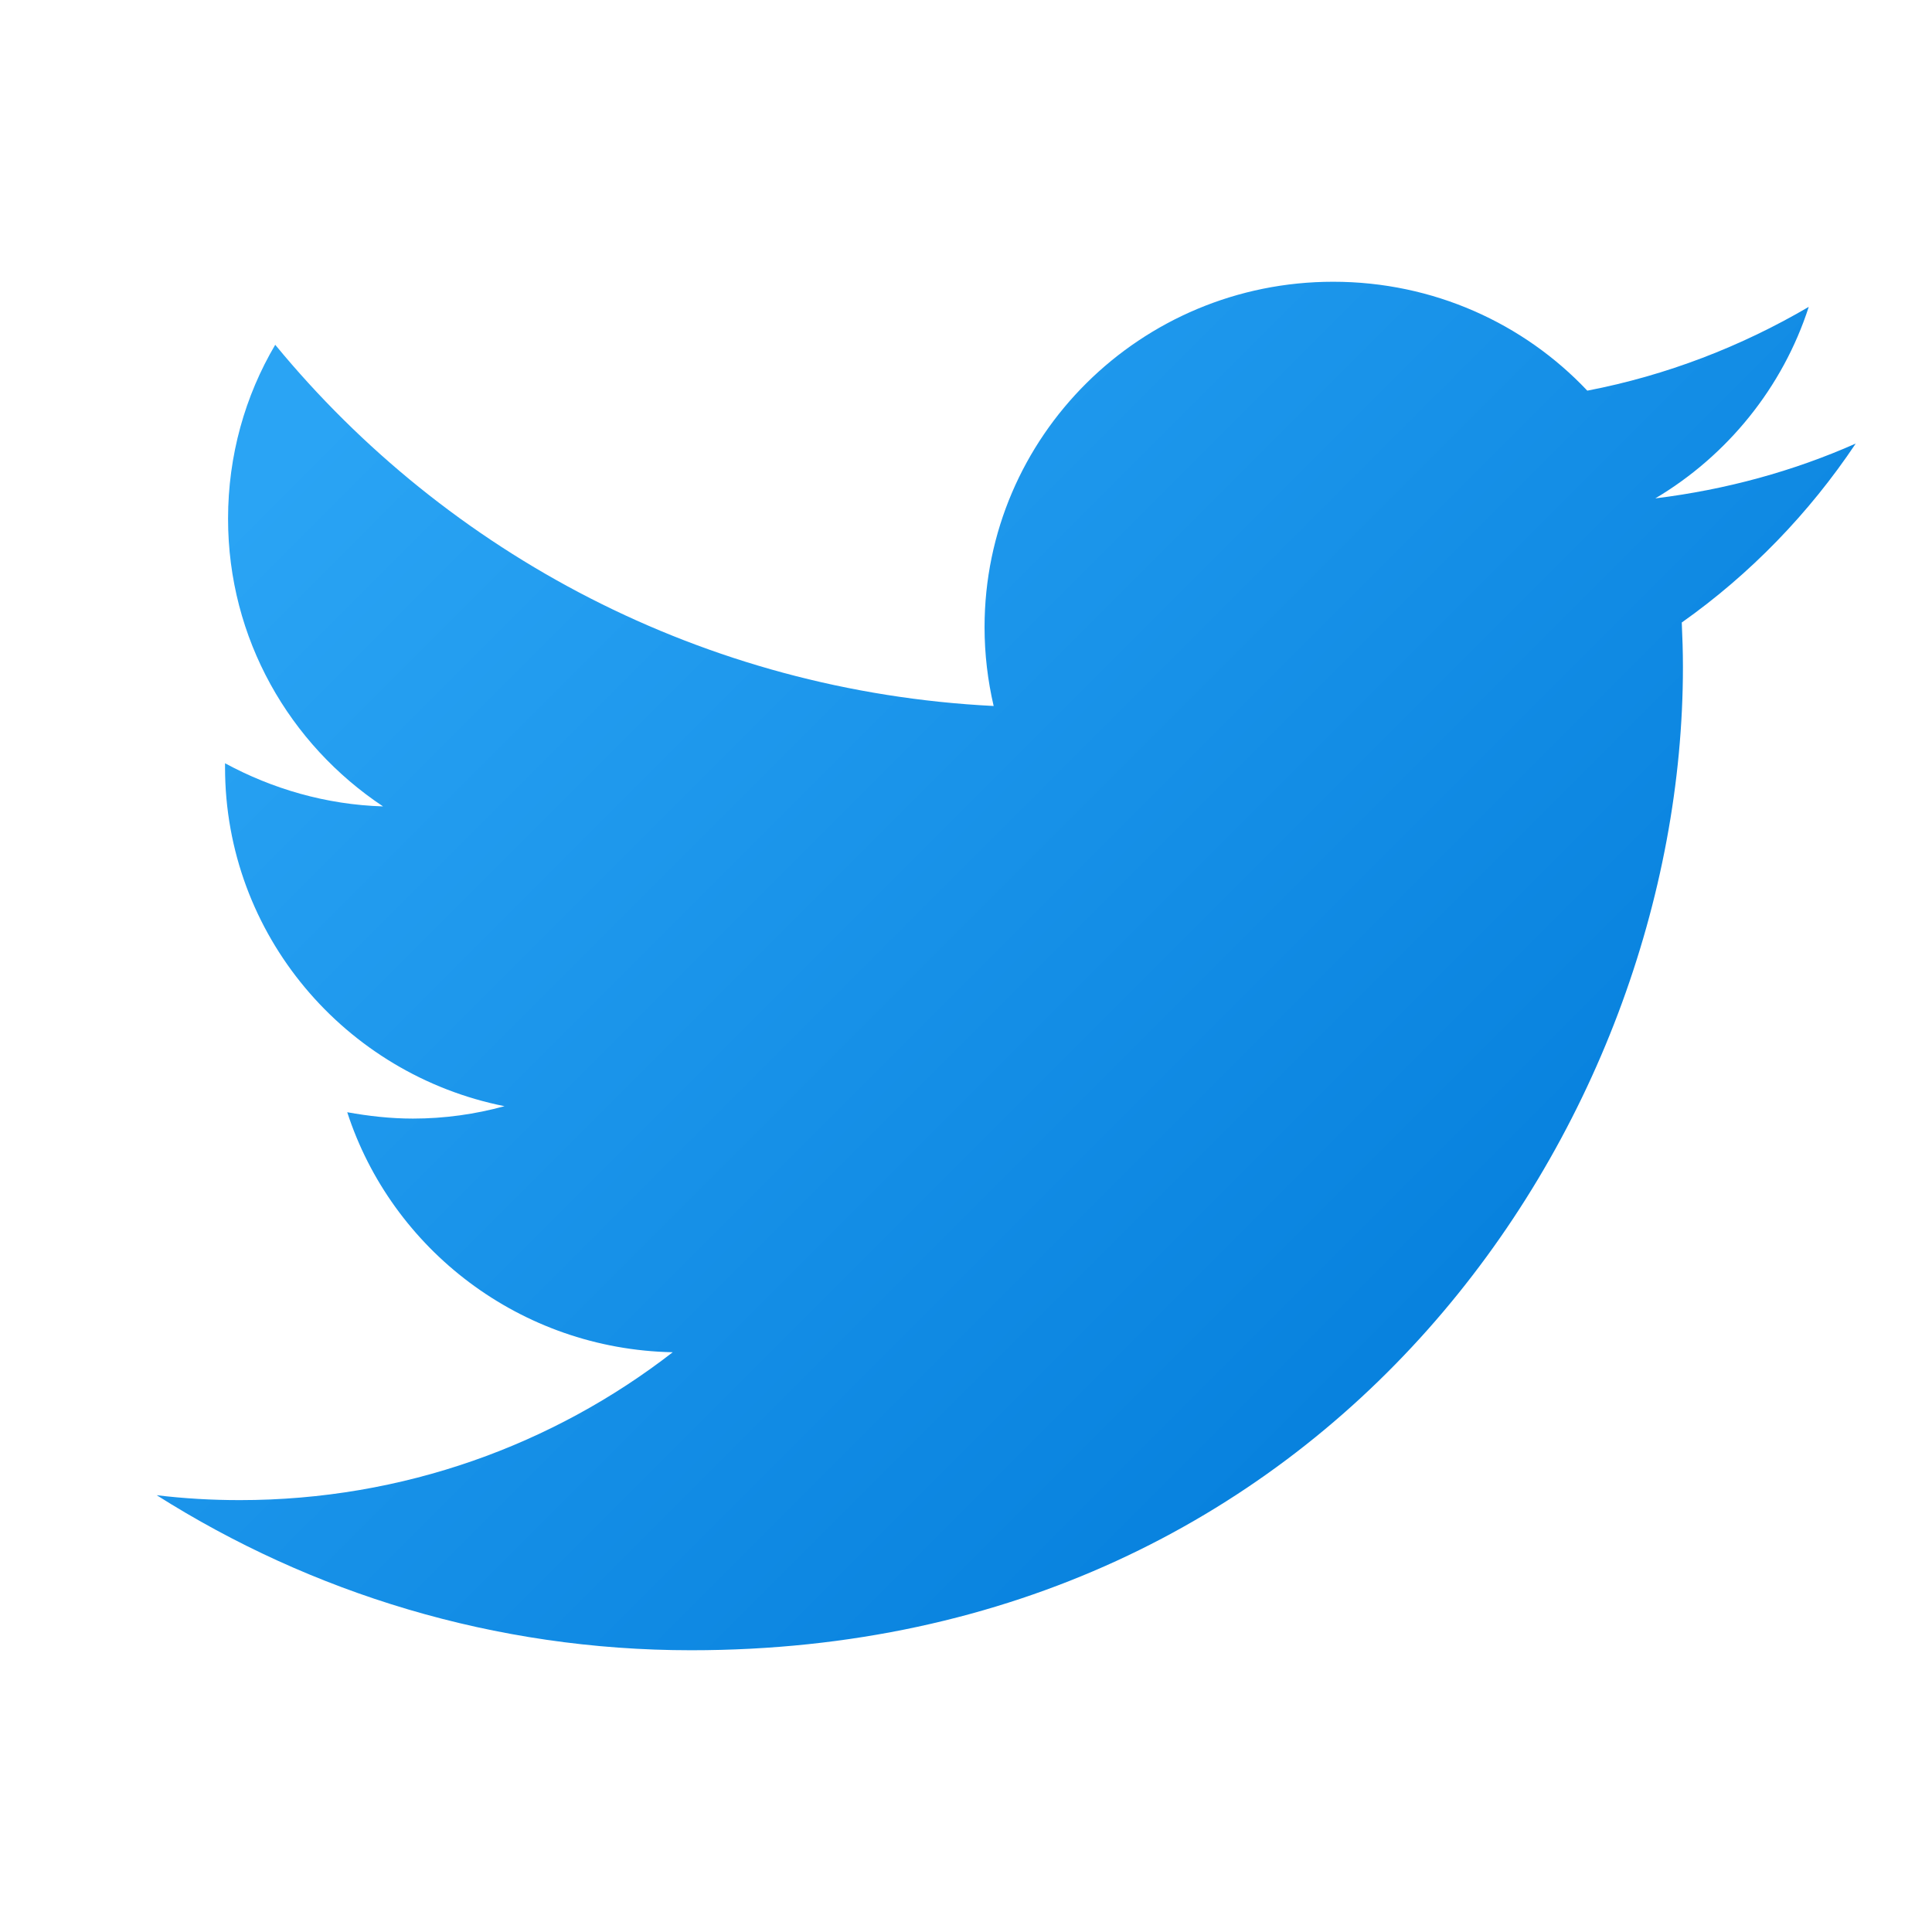
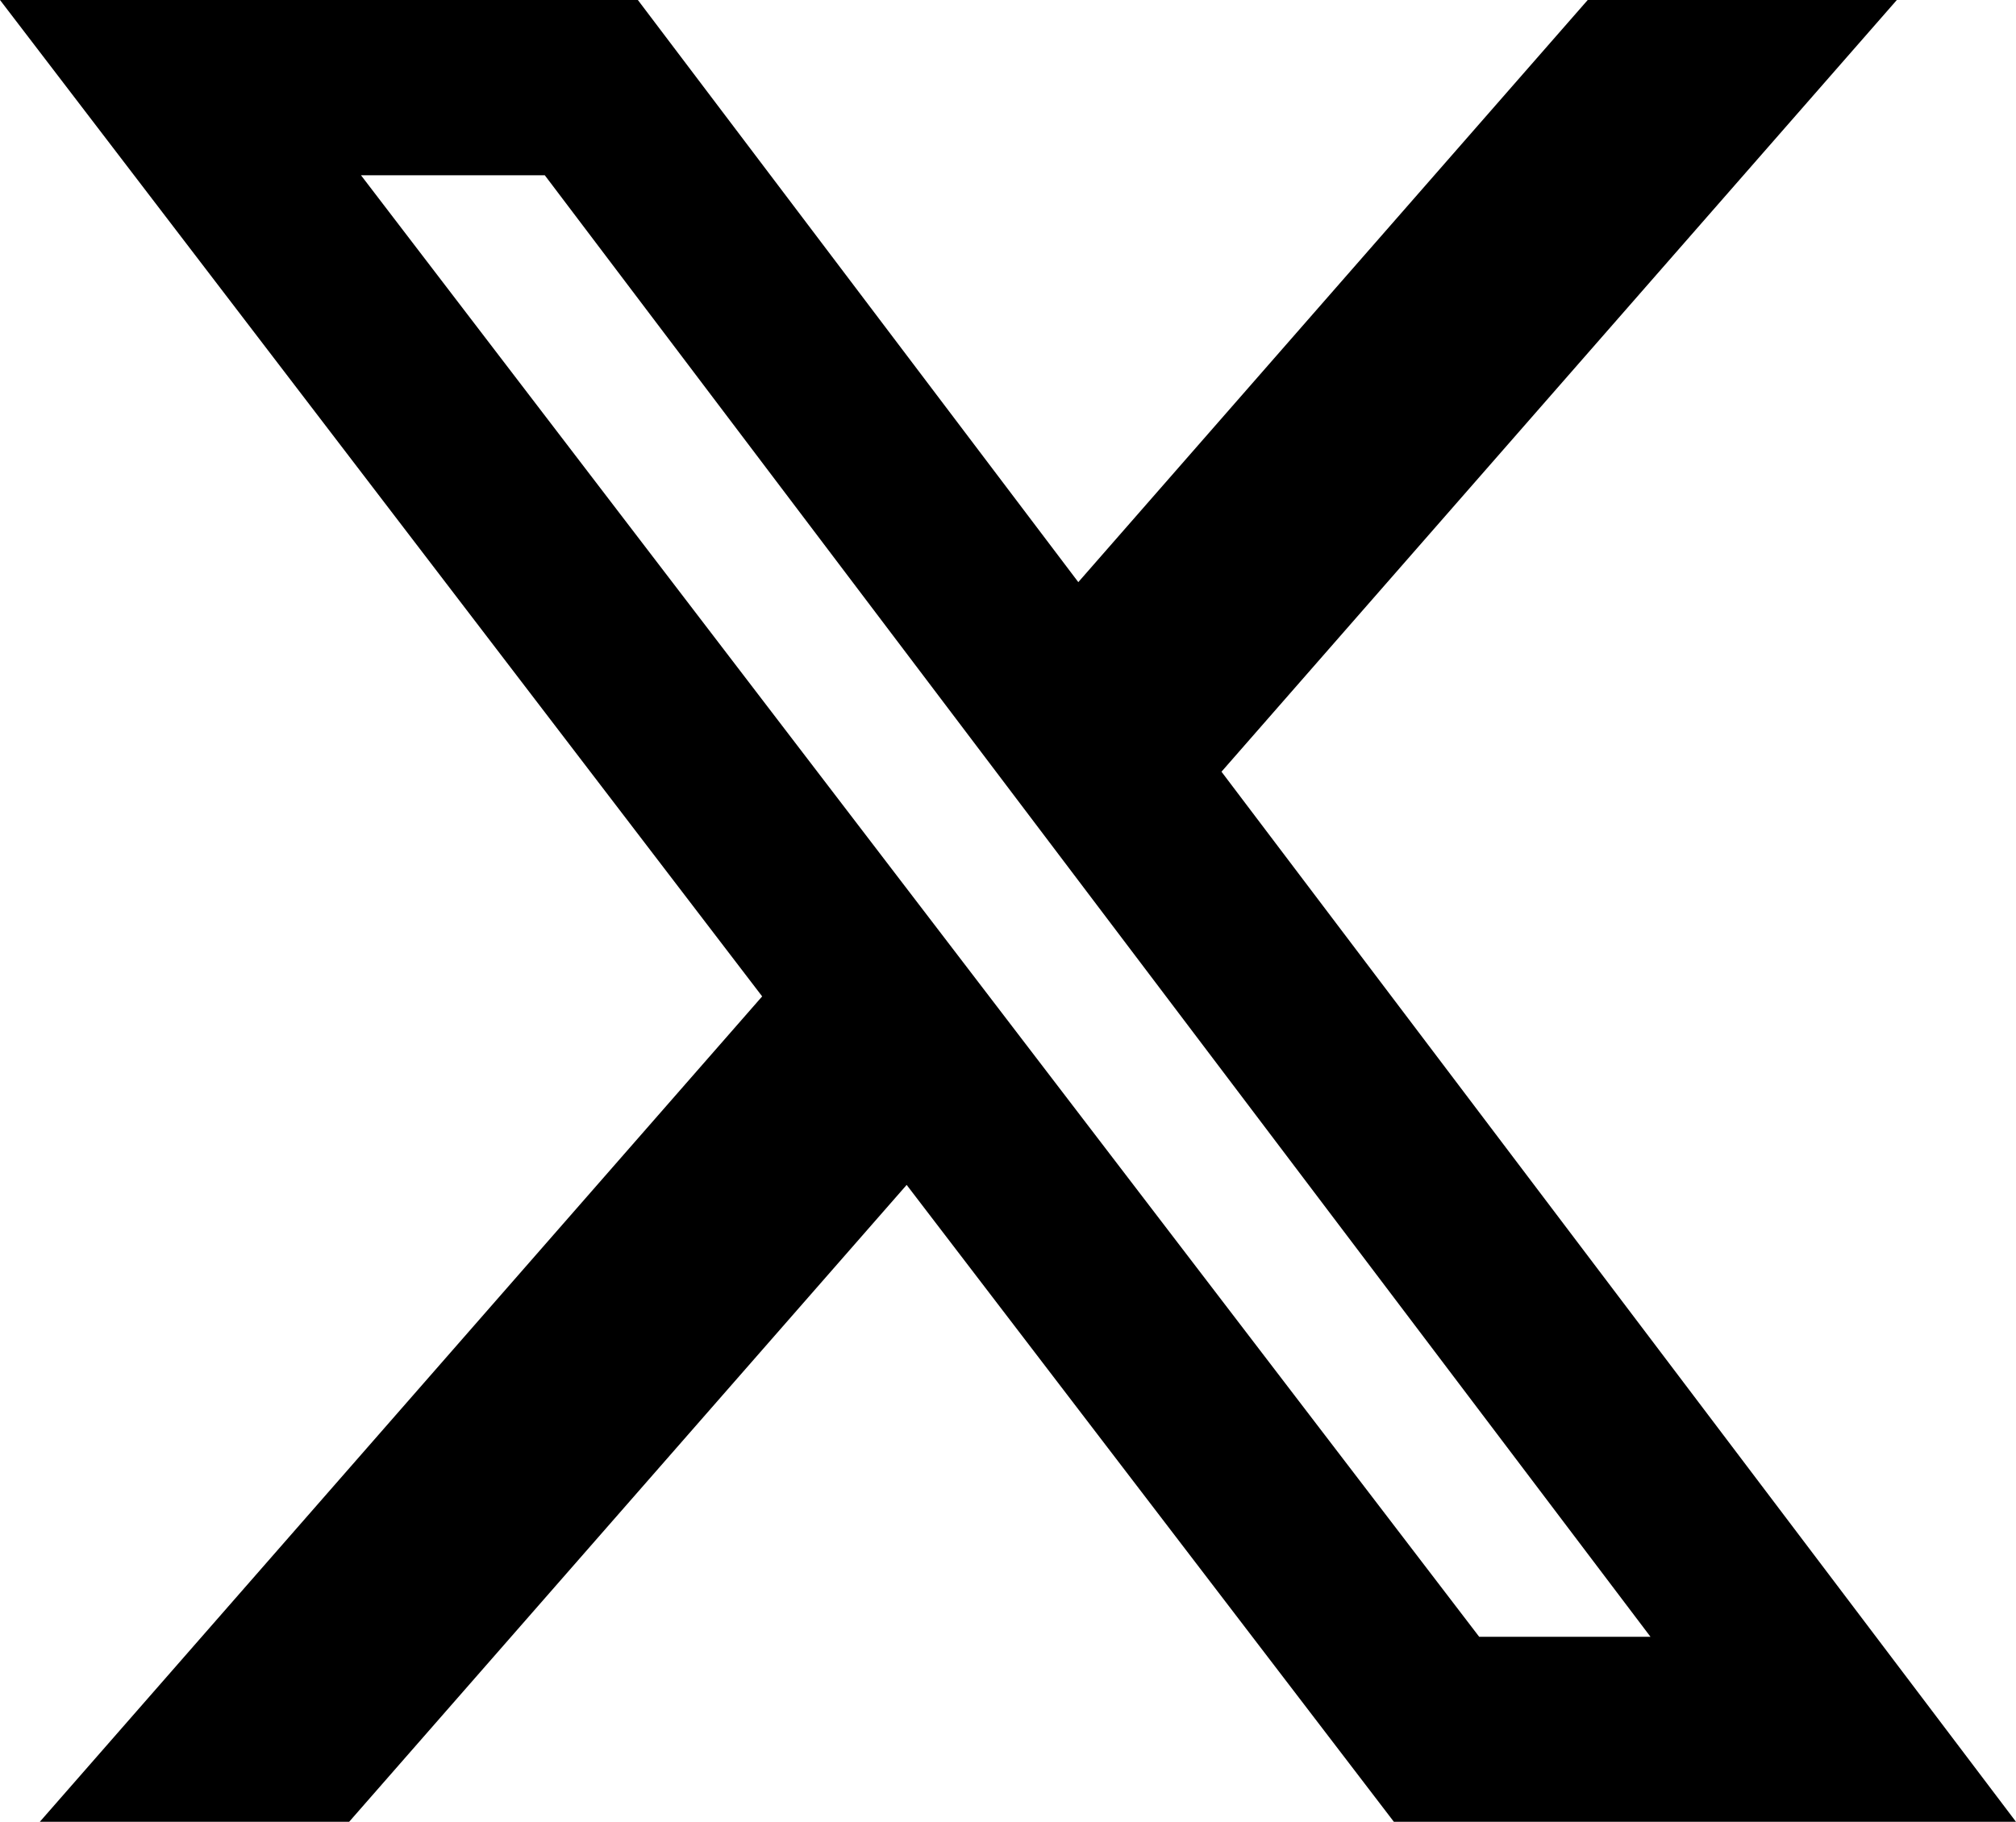
- <svg xmlns="http://www.w3.org/2000/svg" width="24" height="24" x="0" y="0" viewBox="0 0 48 48">
-   <linearGradient id="_osn9zIN2f6RhTsY8WhY4a_5MQ0gPAYYx7a_gr1" x1="10.341" x2="40.798" y1="8.312" y2="38.769" gradientUnits="userSpaceOnUse">
-     <stop offset="0" stop-color="#2aa4f4" />
-     <stop offset="1" stop-color="#007ad9" />
-   </linearGradient>
-   <path fill="url(#_osn9zIN2f6RhTsY8WhY4a_5MQ0gPAYYx7a_gr1)" d="M46.105,11.02c-1.551,0.687-3.219,1.145-4.979,1.362c1.789-1.062,3.166-2.756,3.812-4.758 c-1.674,0.981-3.529,1.702-5.502,2.082C37.86,8.036,35.612,7,33.122,7c-4.783,0-8.661,3.843-8.661,8.582 c0,0.671,0.079,1.324,0.226,1.958c-7.196-0.361-13.579-3.782-17.849-8.974c-0.75,1.269-1.172,2.754-1.172,4.322 c0,2.979,1.525,5.602,3.851,7.147c-1.42-0.043-2.756-0.438-3.926-1.072c0,0.026,0,0.064,0,0.101c0,4.163,2.986,7.63,6.944,8.419 c-0.723,0.198-1.488,0.308-2.276,0.308c-0.559,0-1.104-0.063-1.632-0.158c1.102,3.402,4.299,5.889,8.087,5.963 c-2.964,2.298-6.697,3.674-10.756,3.674c-0.701,0-1.387-0.04-2.065-0.122C7.73,39.577,12.283,41,17.171,41 c15.927,0,24.641-13.079,24.641-24.426c0-0.372-0.012-0.742-0.029-1.108C43.483,14.265,44.948,12.751,46.105,11.02" />
+ <svg xmlns="http://www.w3.org/2000/svg" viewBox="0 0 512 462.799">
+   <path fill="currentColor" d="M403.229 0h78.506L310.219 196.04 512 462.799H354.002L230.261 301.007 88.669 462.799h-78.56l183.455-209.683L0 0h161.999l111.856 147.88L403.229 0zm-27.556 415.805h43.505L138.363 44.527h-46.68l283.99 371.278z" />
</svg>
